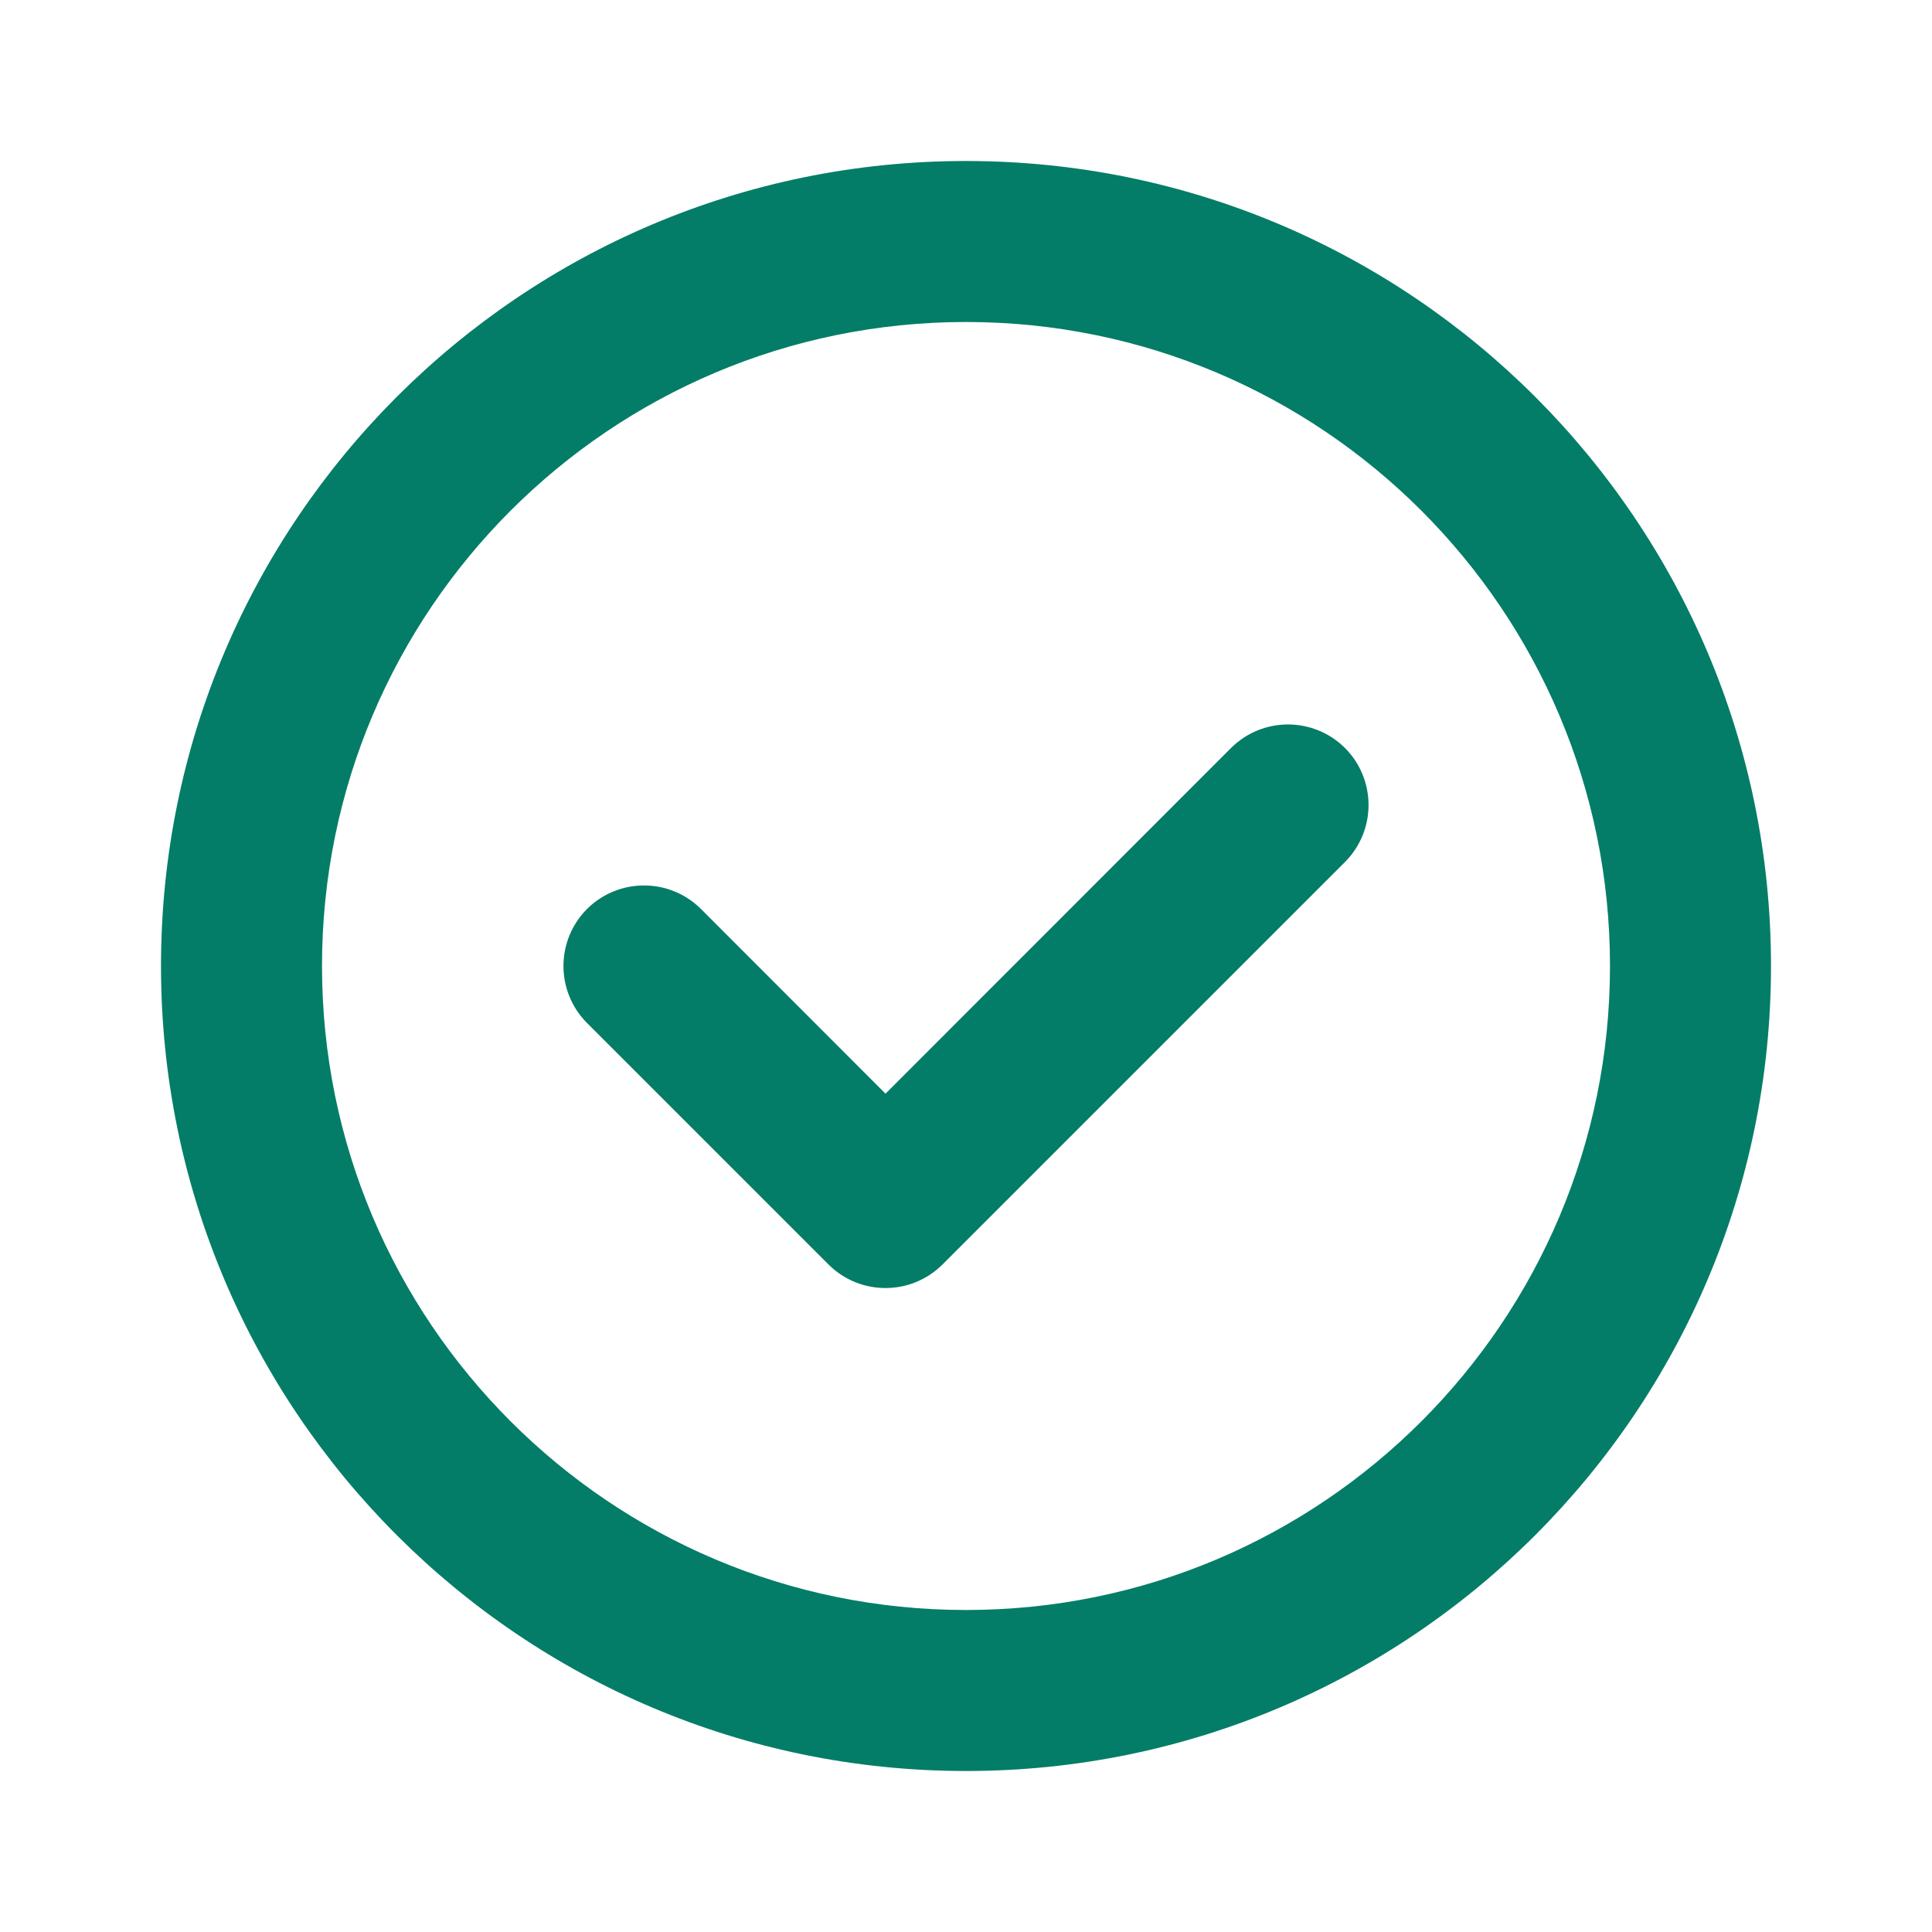
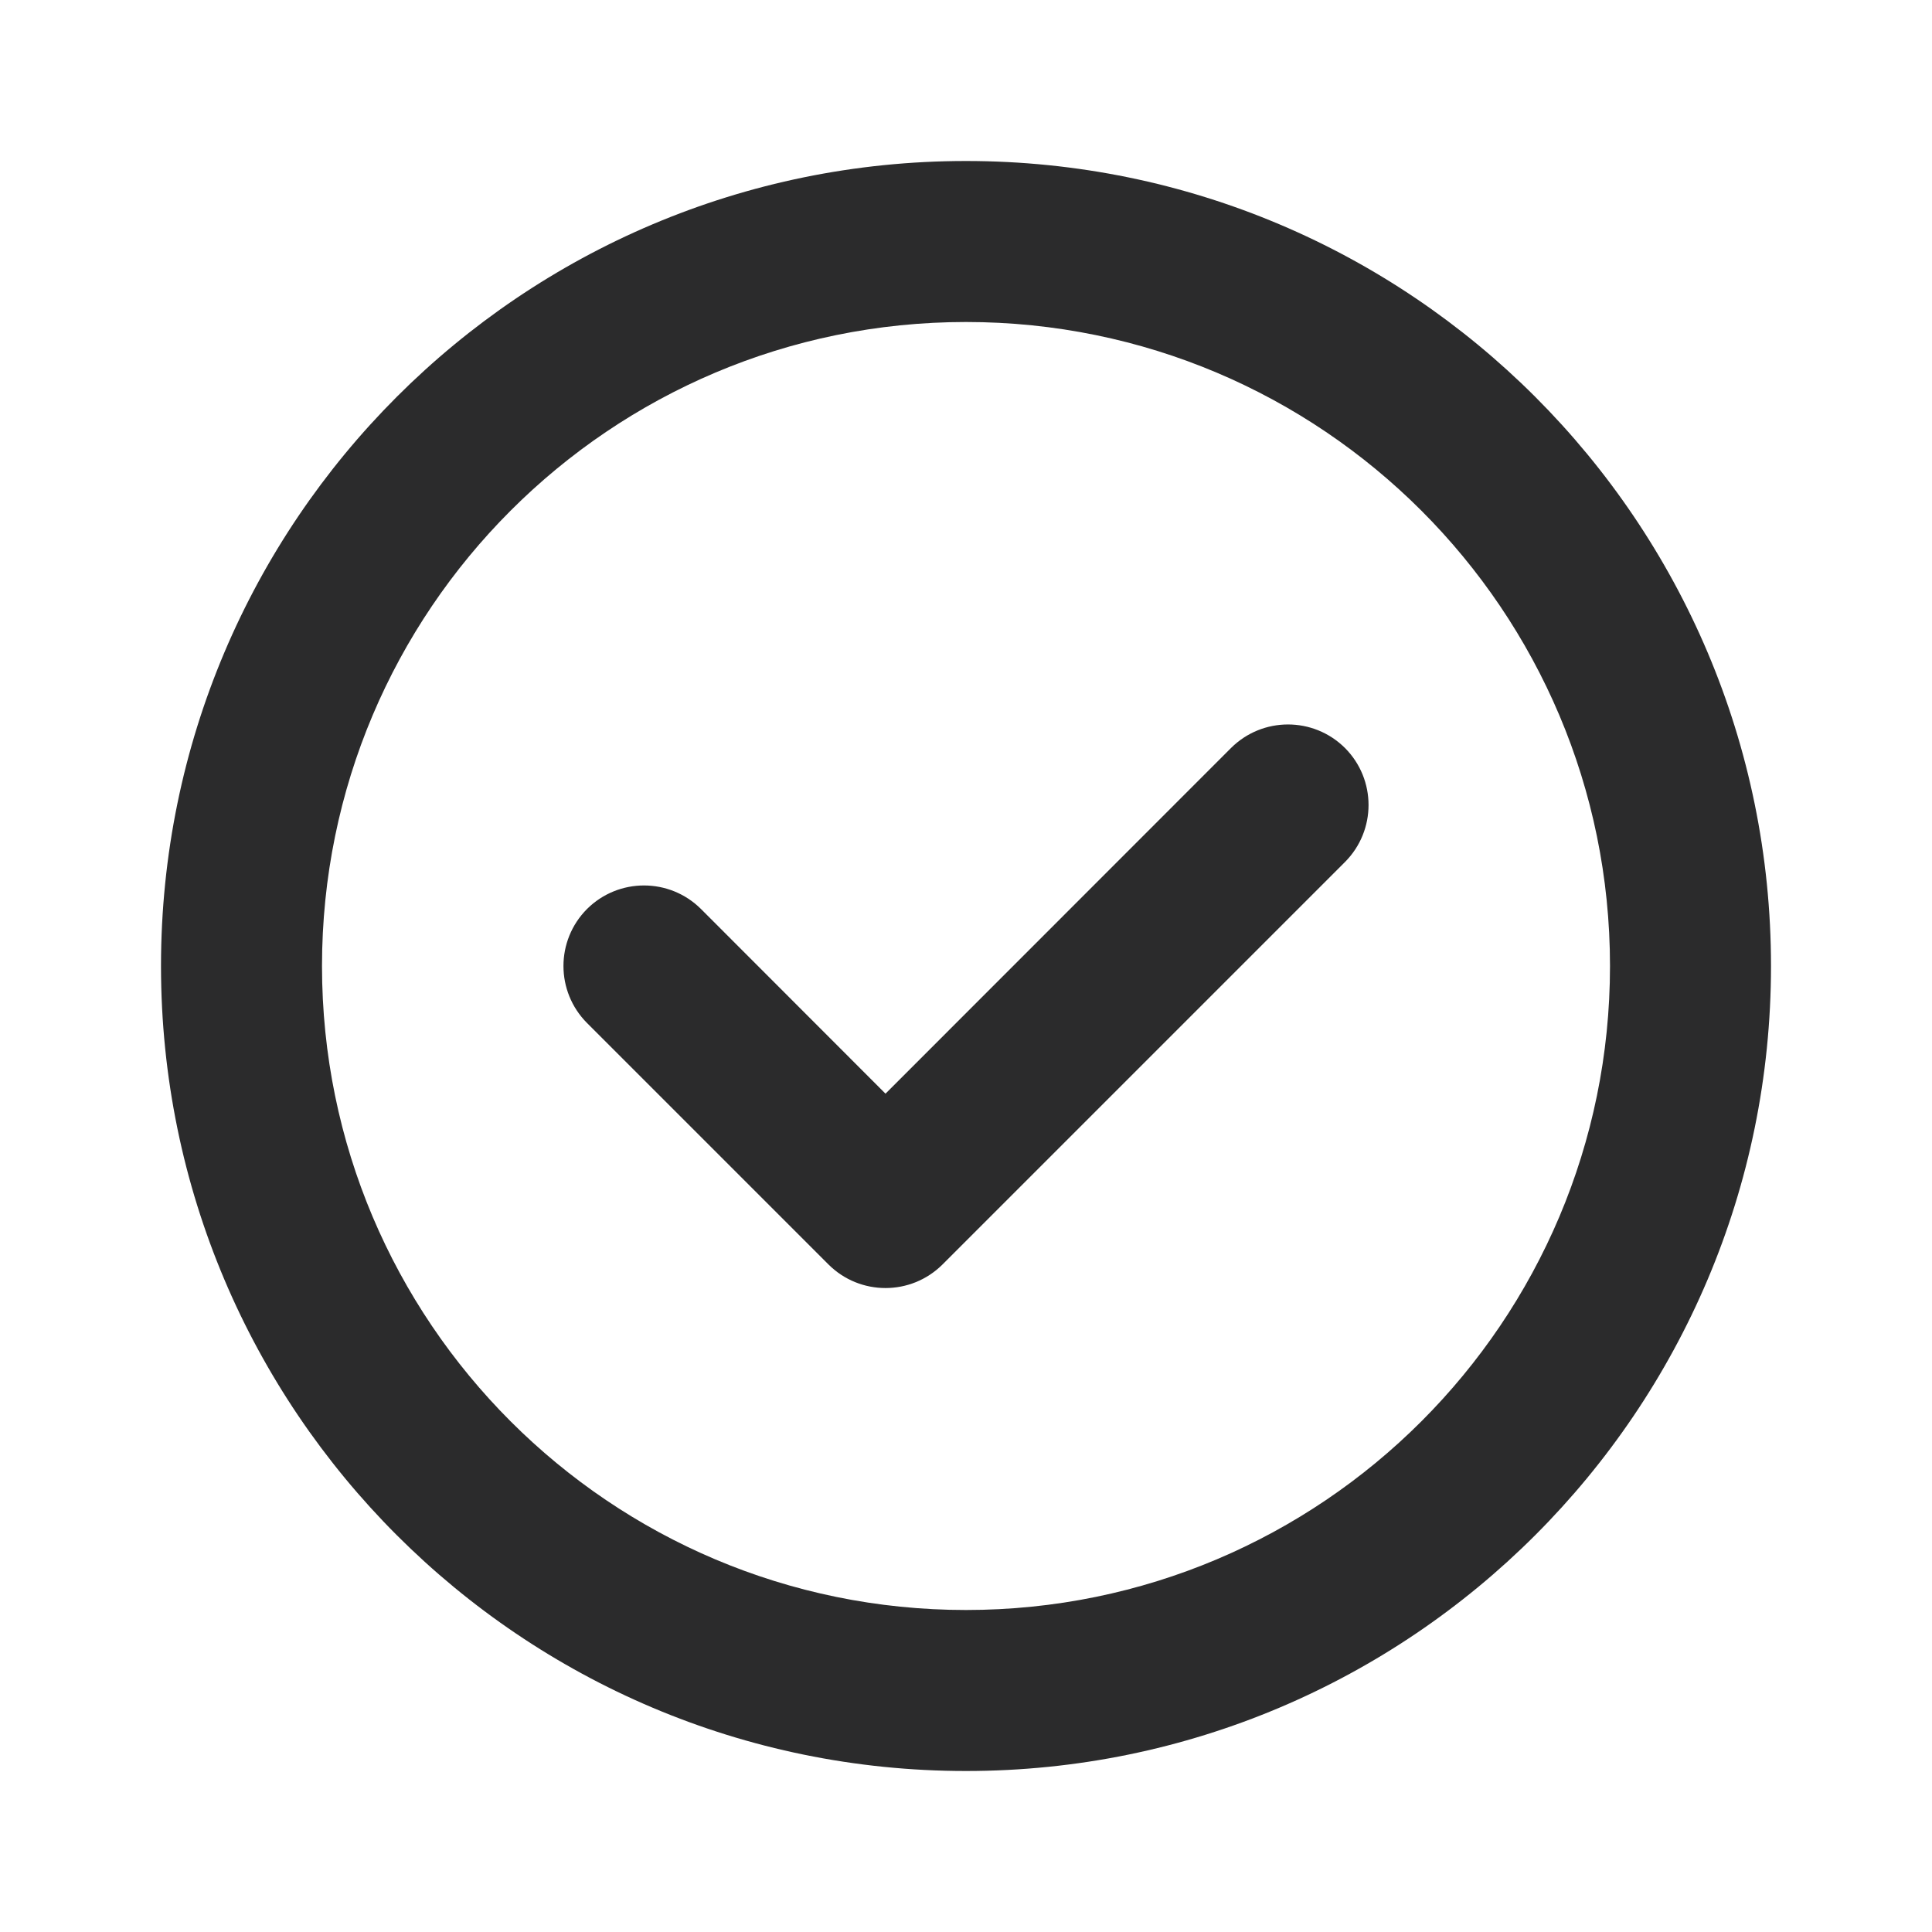
<svg xmlns="http://www.w3.org/2000/svg" width="12" height="12" viewBox="0 0 12 12" fill="none">
-   <path fill-rule="evenodd" clip-rule="evenodd" d="M2 6C2 3.791 3.791 2 6 2C8.209 2 10 3.791 10 6C10 8.209 8.209 10 6 10C3.791 10 2 8.209 2 6ZM6 1C3.239 1 1 3.239 1 6C1 8.761 3.239 11 6 11C8.761 11 11 8.761 11 6C11 3.239 8.761 1 6 1ZM8.354 5.354C8.549 5.158 8.549 4.842 8.354 4.646C8.158 4.451 7.842 4.451 7.646 4.646L5.5 6.793L4.354 5.646C4.158 5.451 3.842 5.451 3.646 5.646C3.451 5.842 3.451 6.158 3.646 6.354L5.146 7.854C5.342 8.049 5.658 8.049 5.854 7.854L8.354 5.354Z" fill="#037D67" />
+   <path fill-rule="evenodd" clip-rule="evenodd" d="M2 6C2 3.791 3.791 2 6 2C8.209 2 10 3.791 10 6C10 8.209 8.209 10 6 10C3.791 10 2 8.209 2 6ZM6 1C3.239 1 1 3.239 1 6C1 8.761 3.239 11 6 11C8.761 11 11 8.761 11 6C11 3.239 8.761 1 6 1ZM8.354 5.354C8.549 5.158 8.549 4.842 8.354 4.646C8.158 4.451 7.842 4.451 7.646 4.646L5.5 6.793L4.354 5.646C4.158 5.451 3.842 5.451 3.646 5.646C3.451 5.842 3.451 6.158 3.646 6.354L5.146 7.854C5.342 8.049 5.658 8.049 5.854 7.854L8.354 5.354Z" fill="#2B2B2C" />
</svg>
